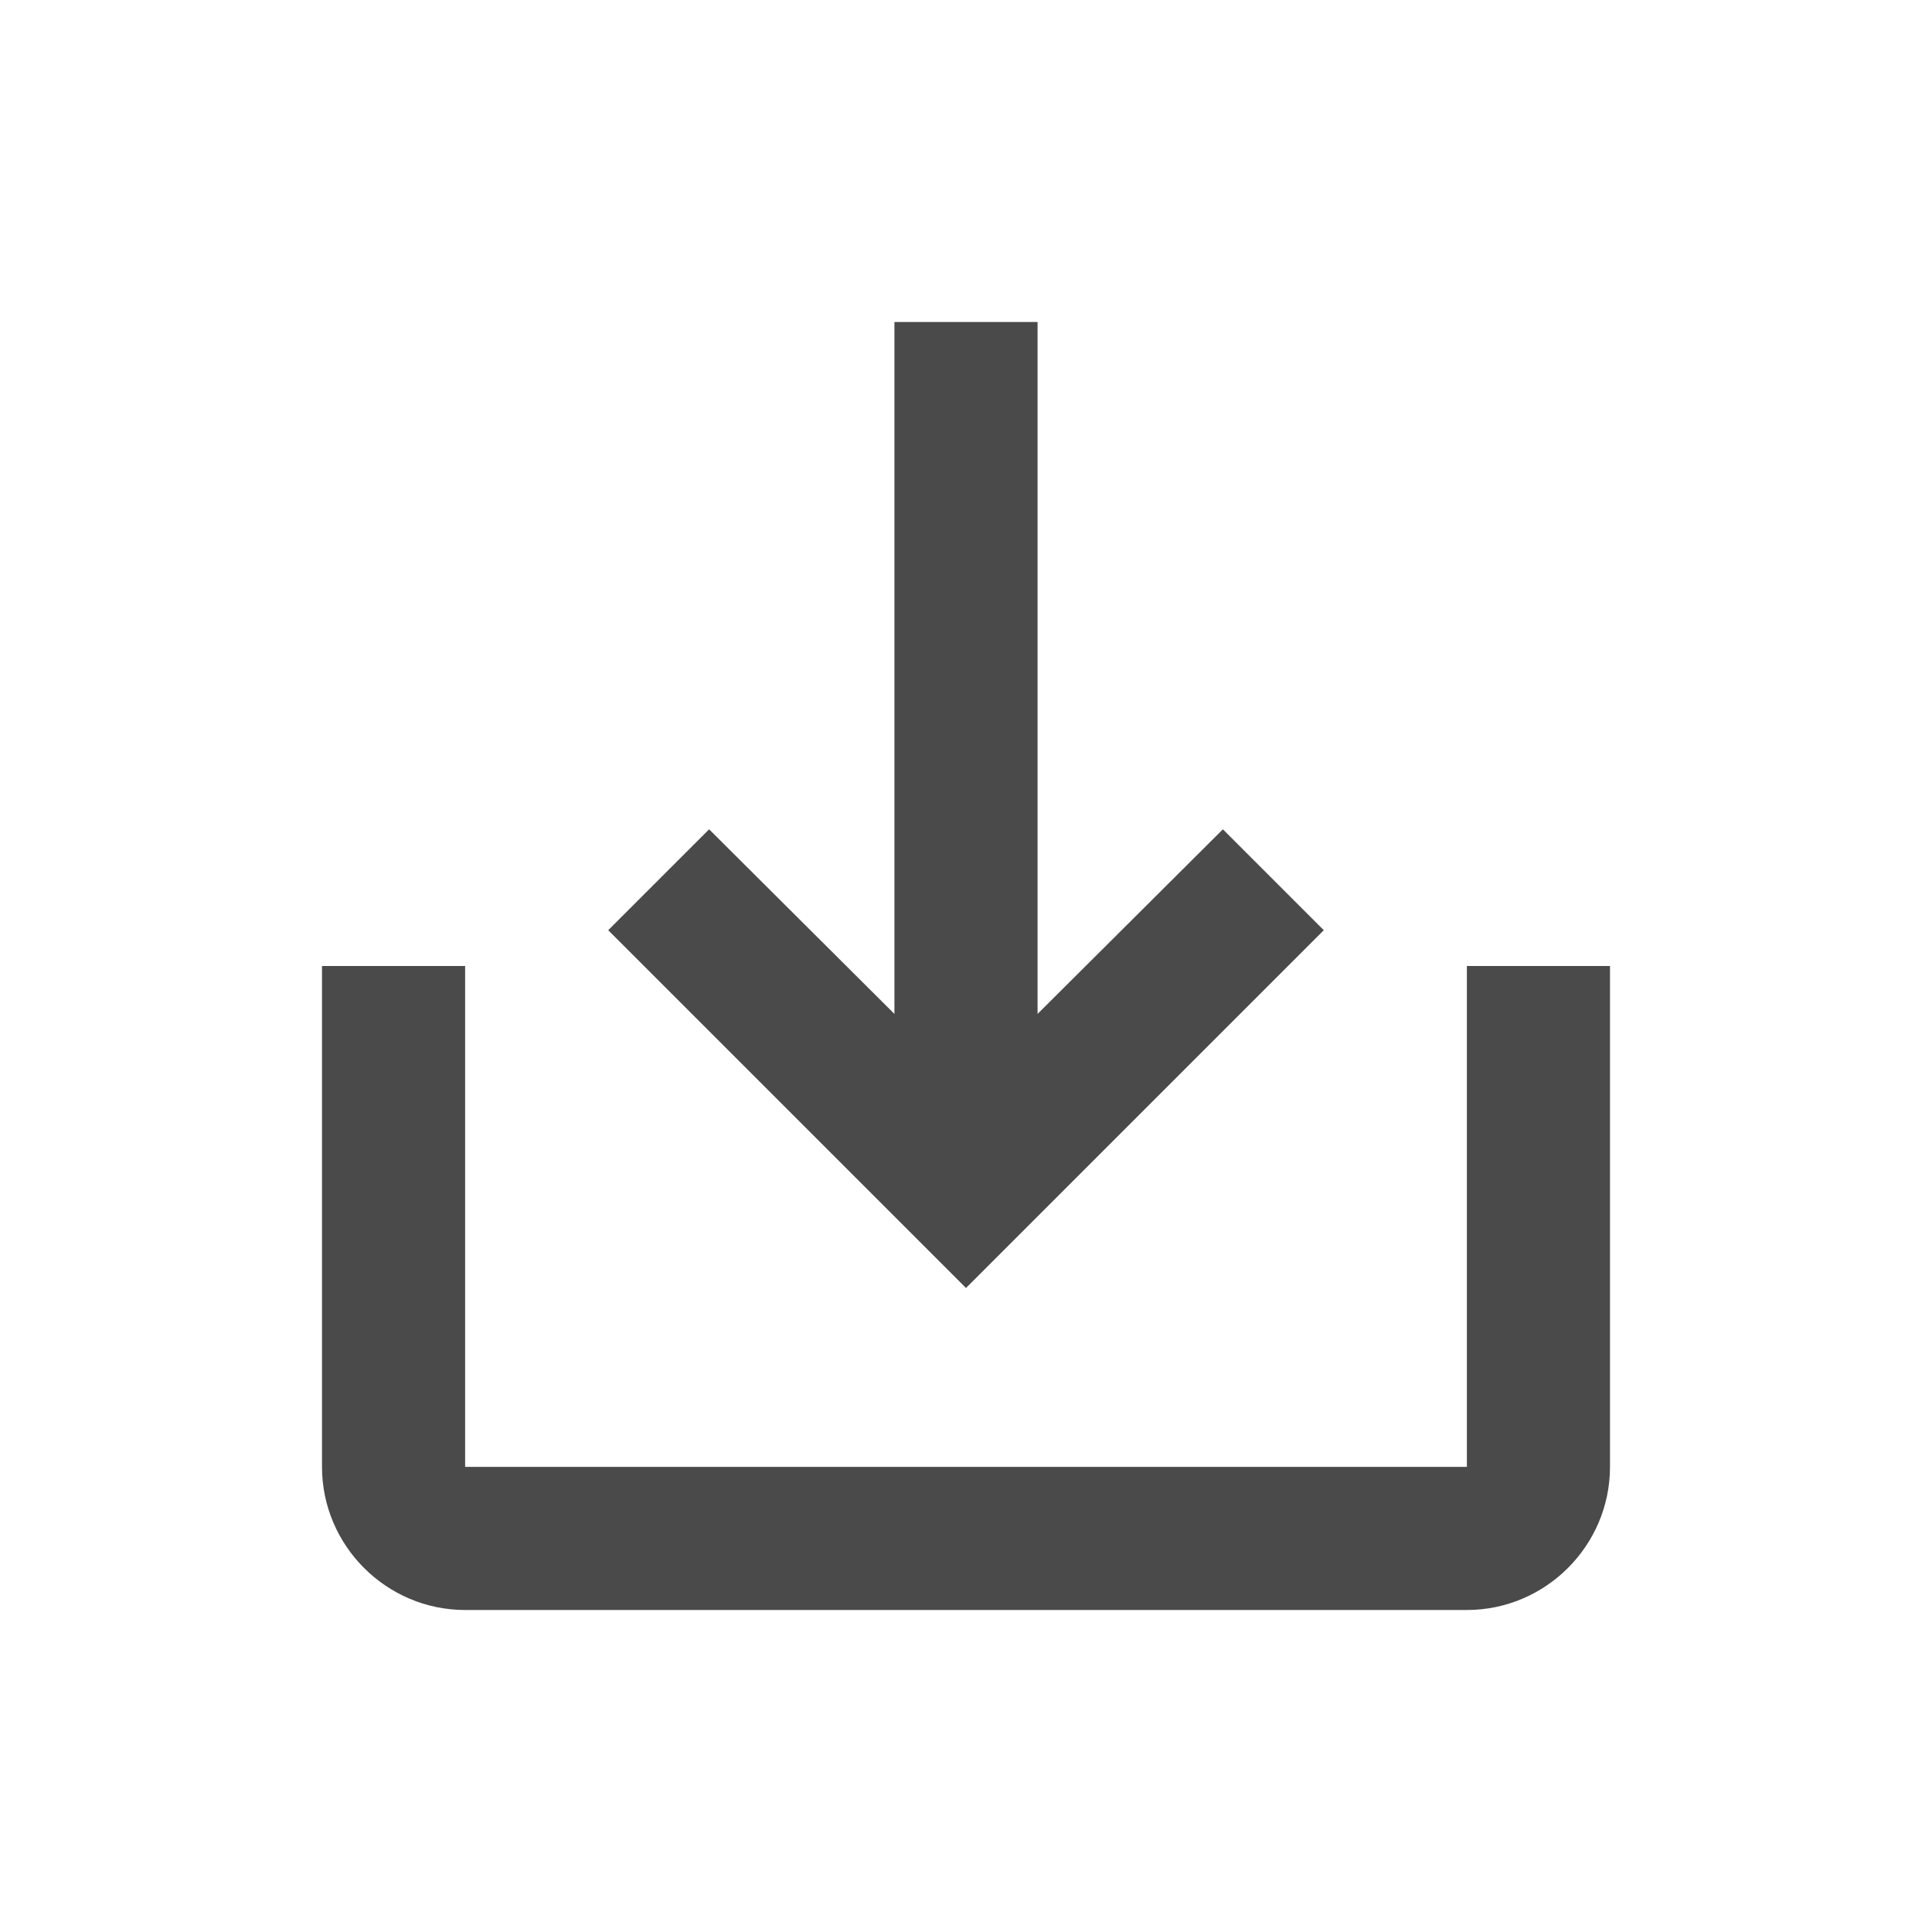
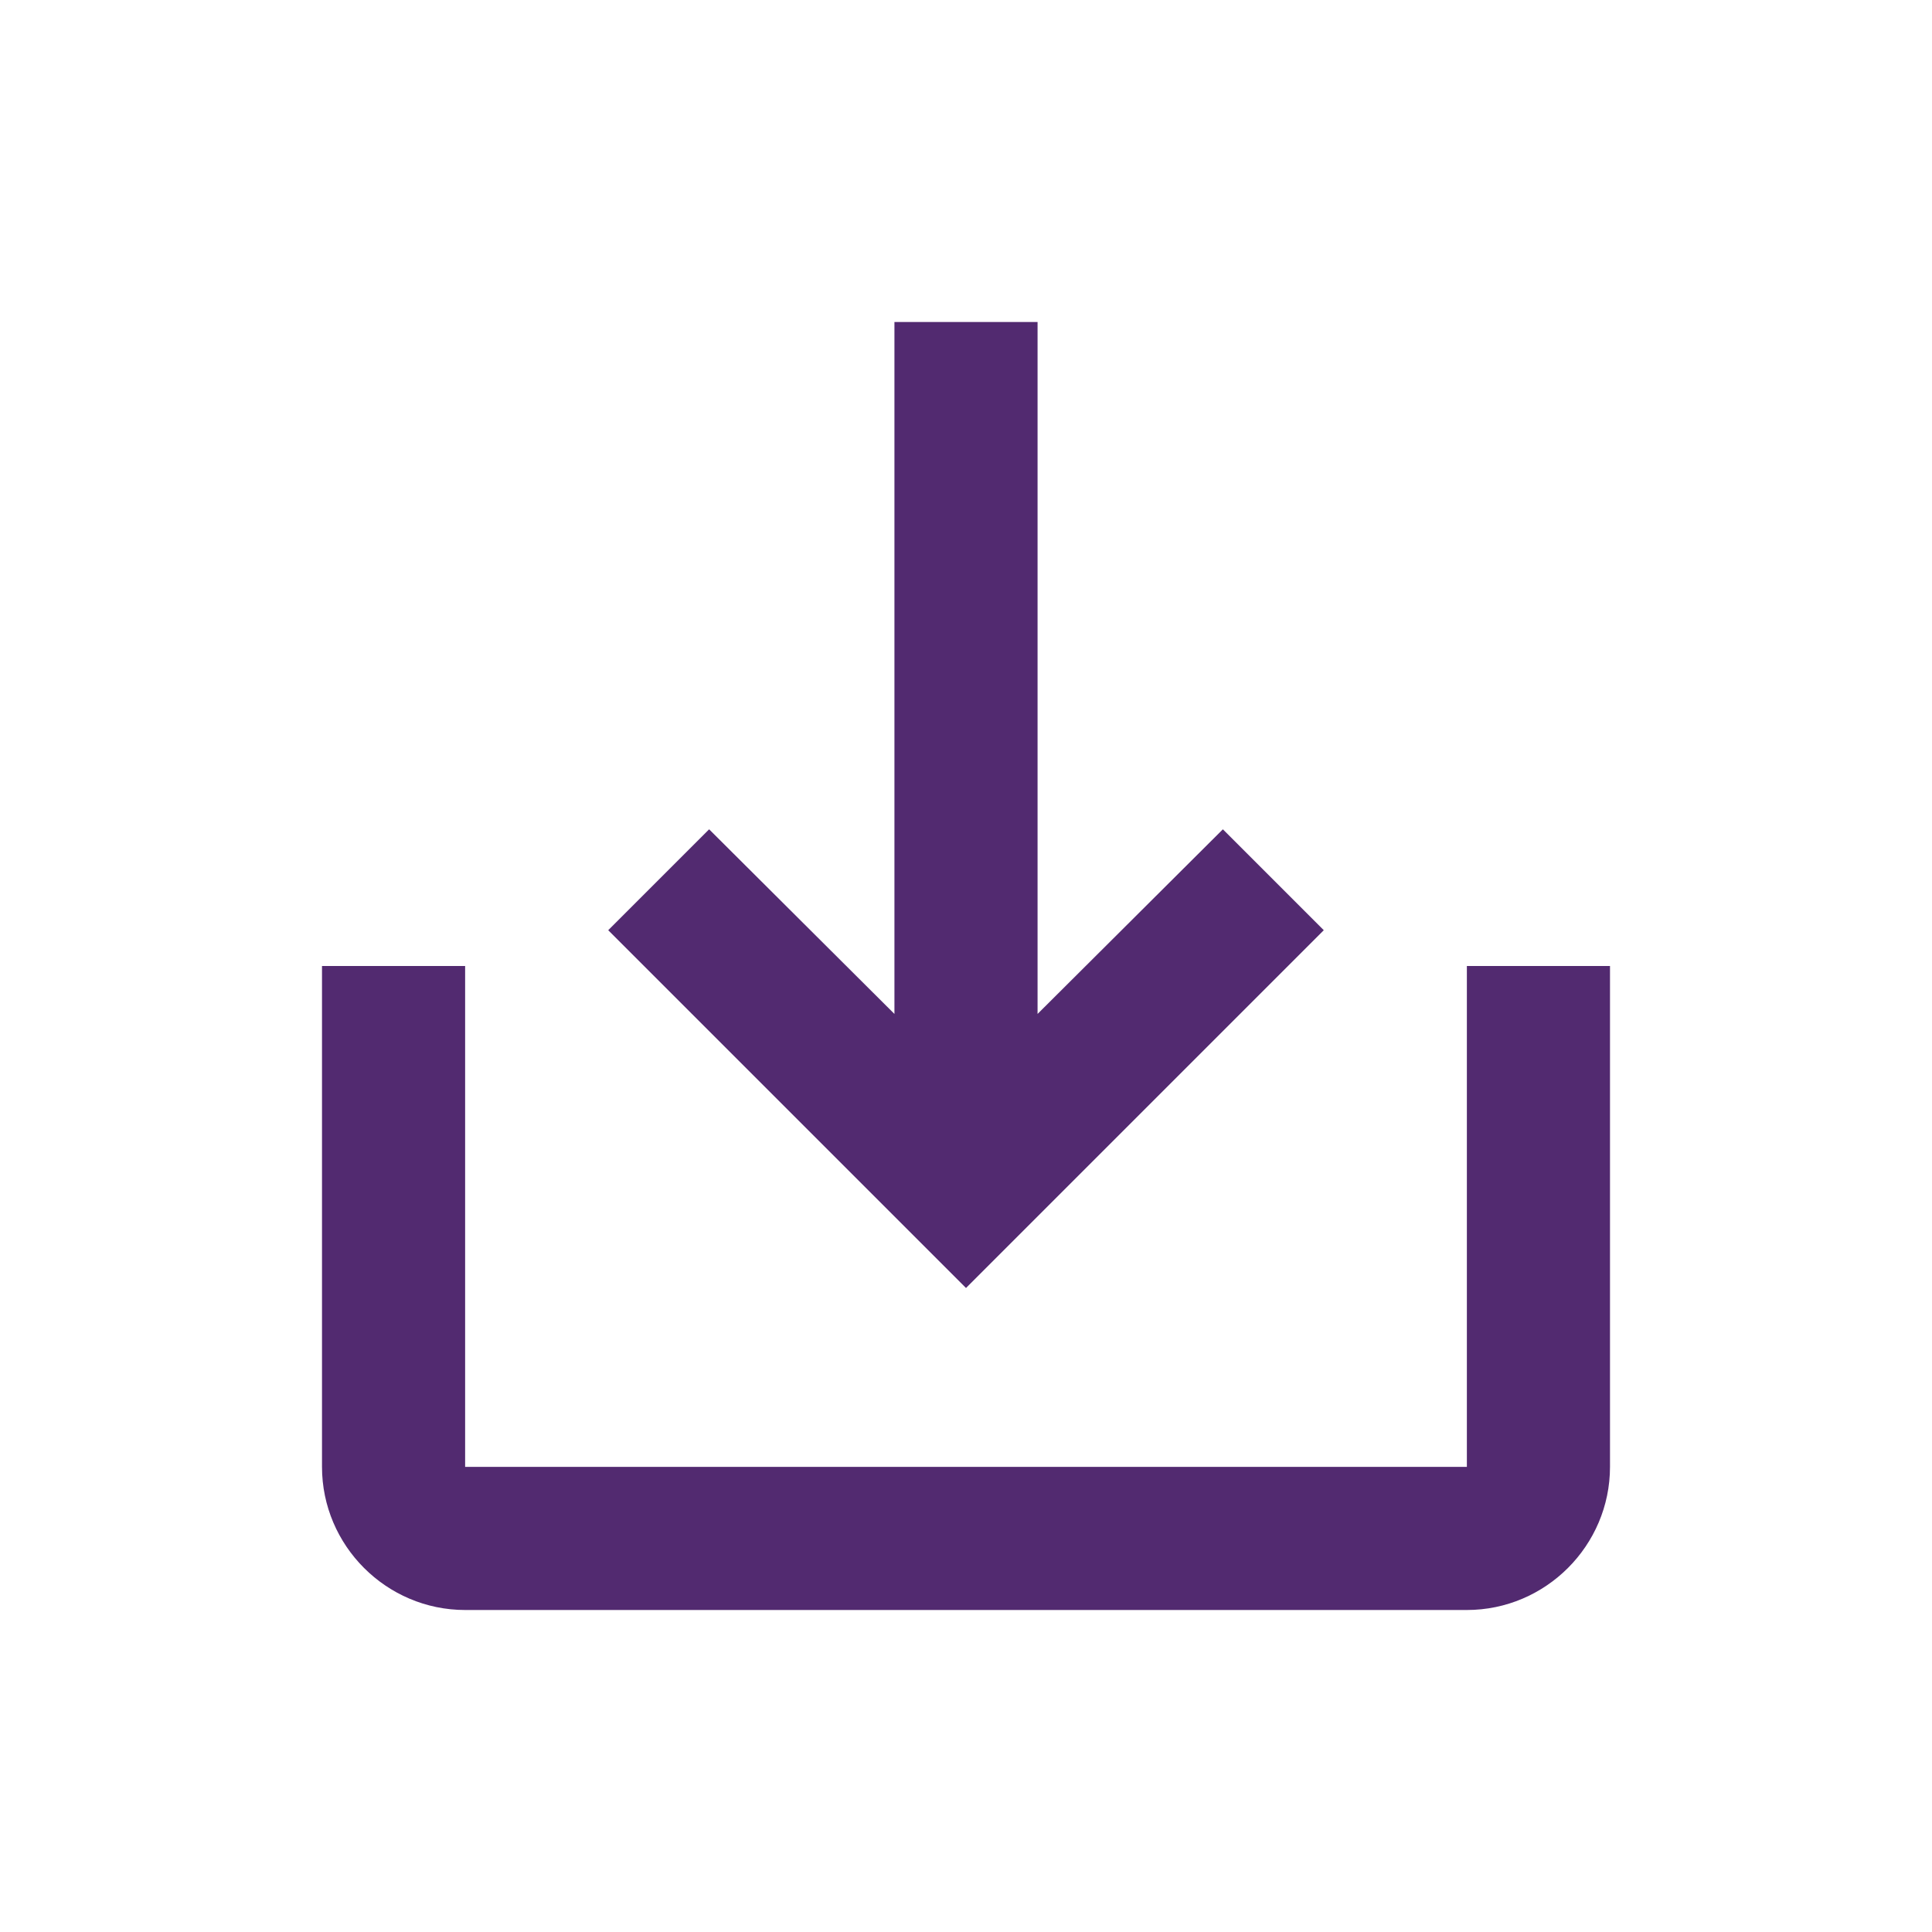
<svg xmlns="http://www.w3.org/2000/svg" width="48" height="48" viewBox="0 0 48 48" fill="none">
-   <path d="M36.444 24V36.444H11.556V24H8V36.444C8 38.4 9.6 40 11.556 40H36.444C38.4 40 40 38.4 40 36.444V24H36.444ZM25.778 25.191L30.382 20.604L32.889 23.111L24 32L15.111 23.111L17.618 20.604L22.222 25.191V8H25.778V25.191Z" fill="#4A4A4A" />
+   <path d="M36.444 24V36.444H11.556V24H8V36.444C8 38.4 9.6 40 11.556 40H36.444C38.4 40 40 38.4 40 36.444V24H36.444ZM25.778 25.191L30.382 20.604L32.889 23.111L24 32L15.111 23.111L17.618 20.604L22.222 25.191V8H25.778V25.191Z" fill="#522A70" />
</svg>
